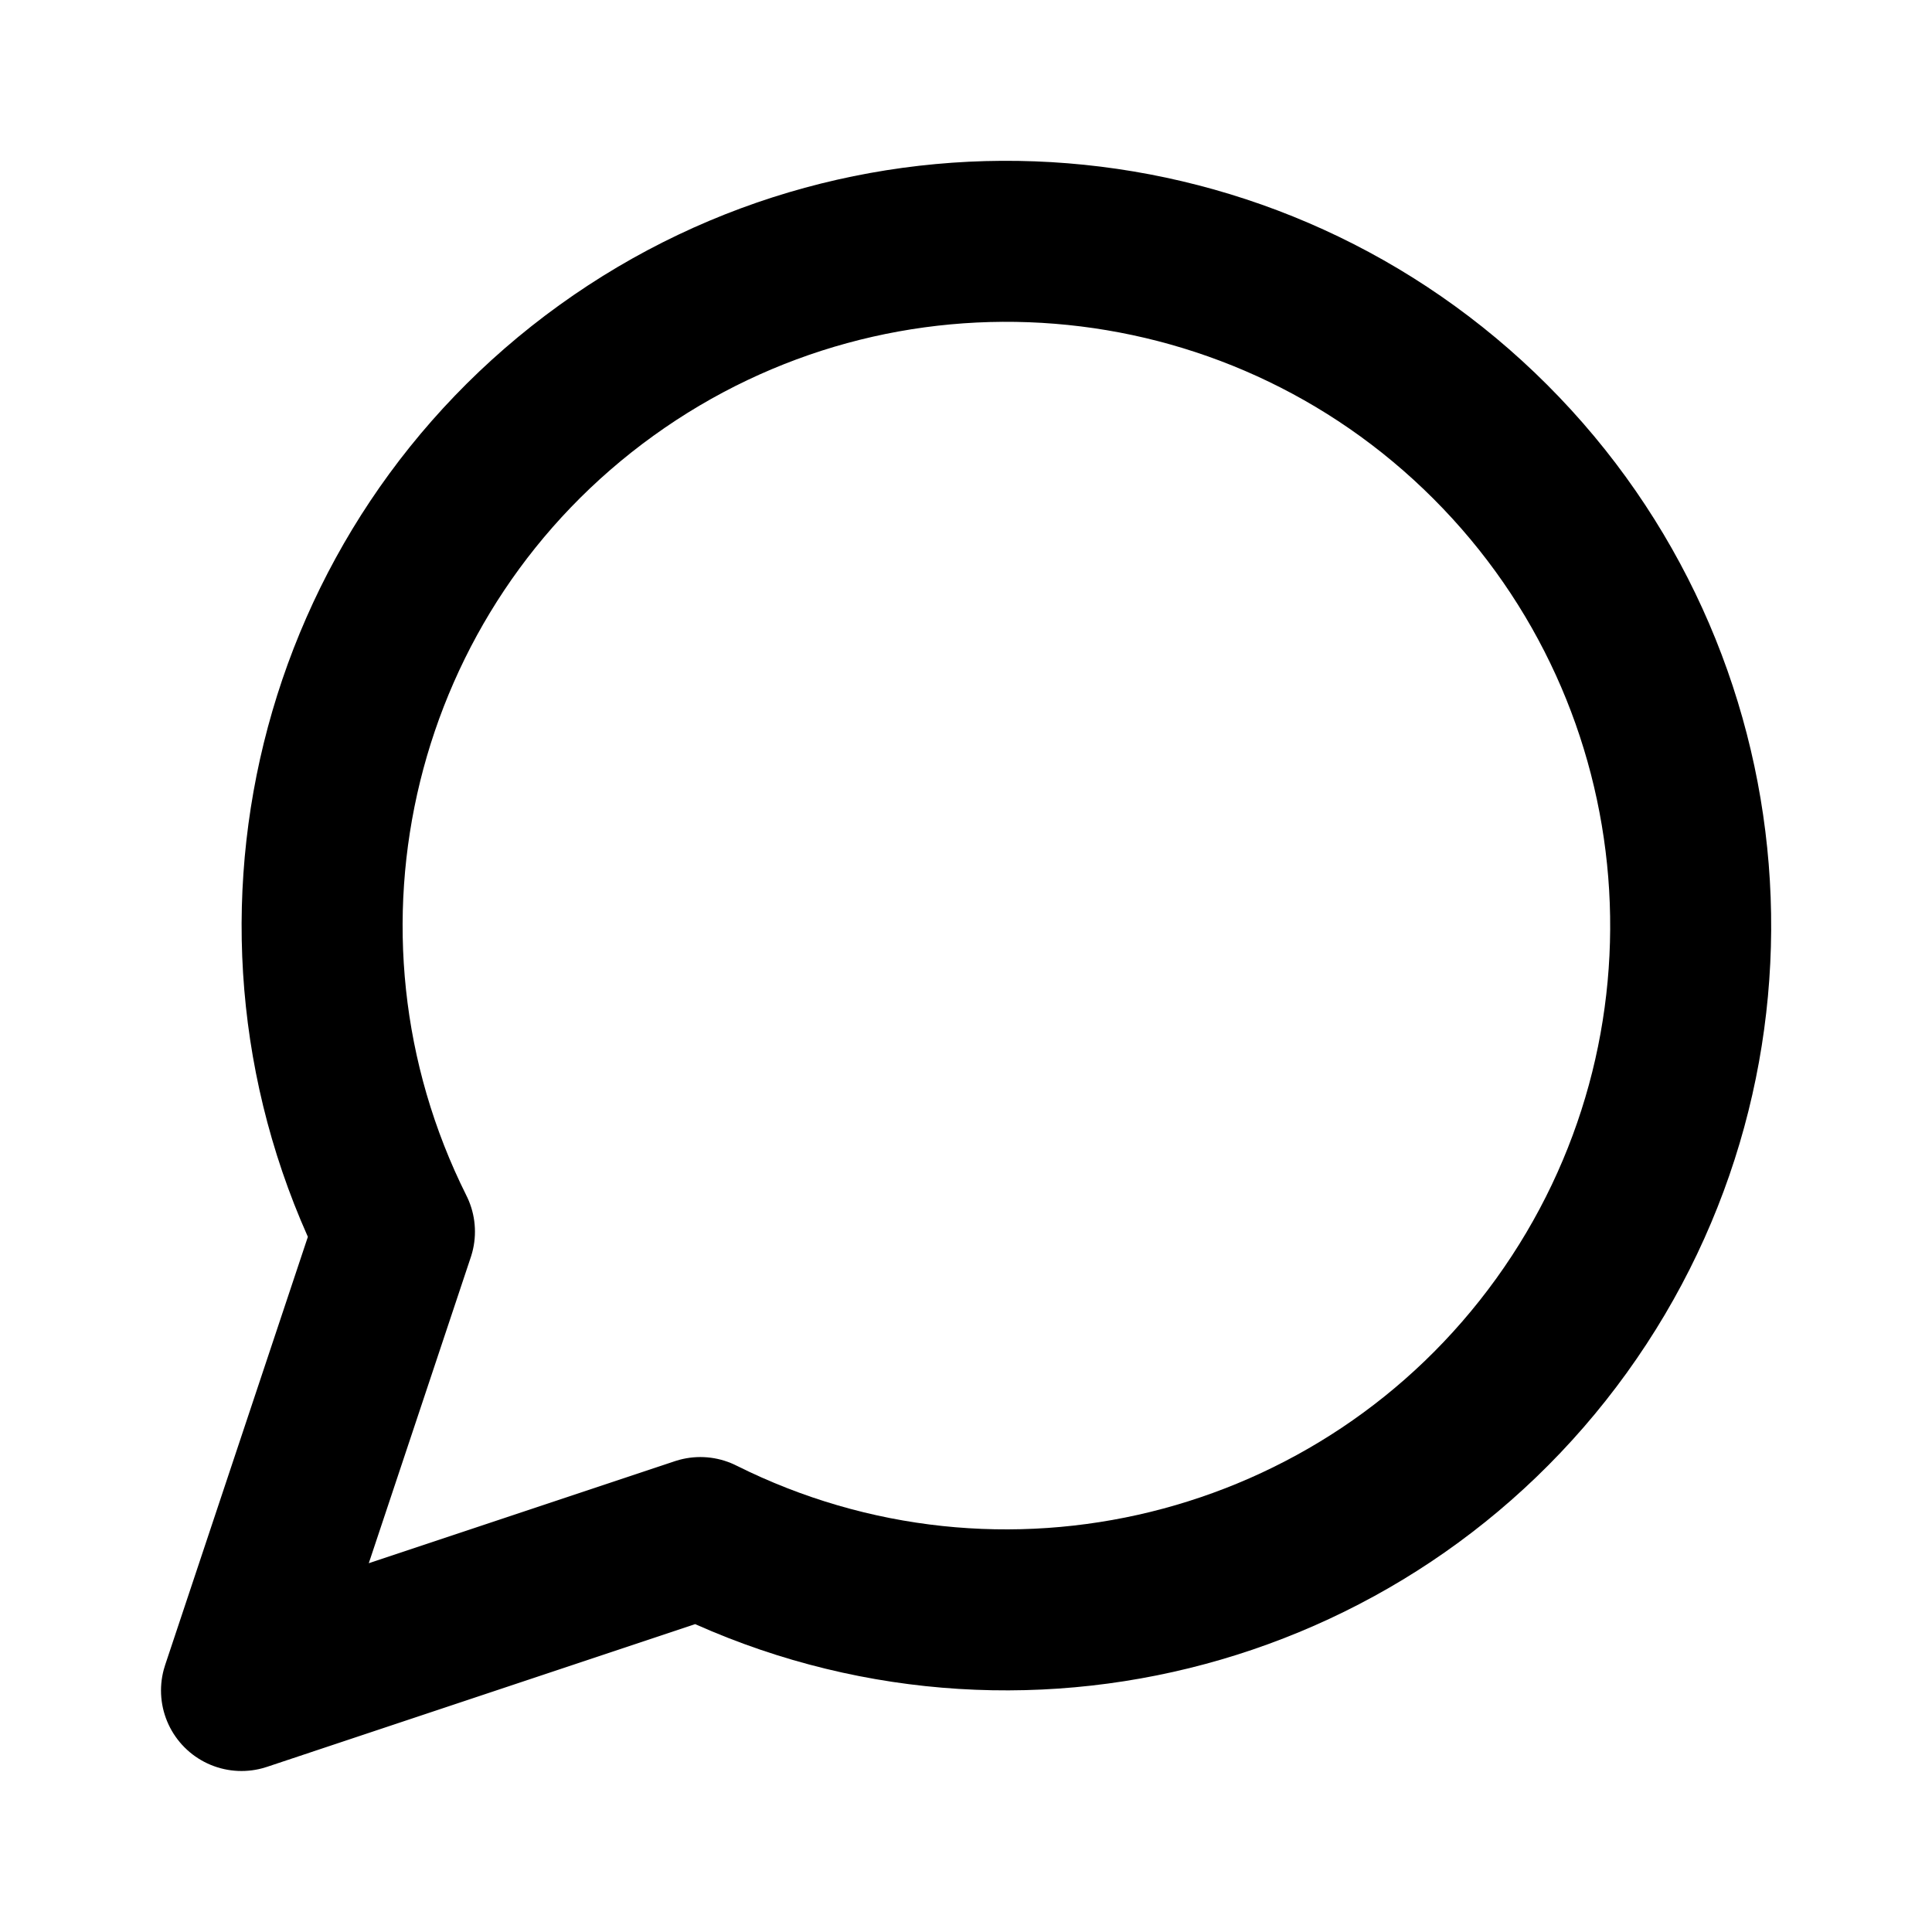
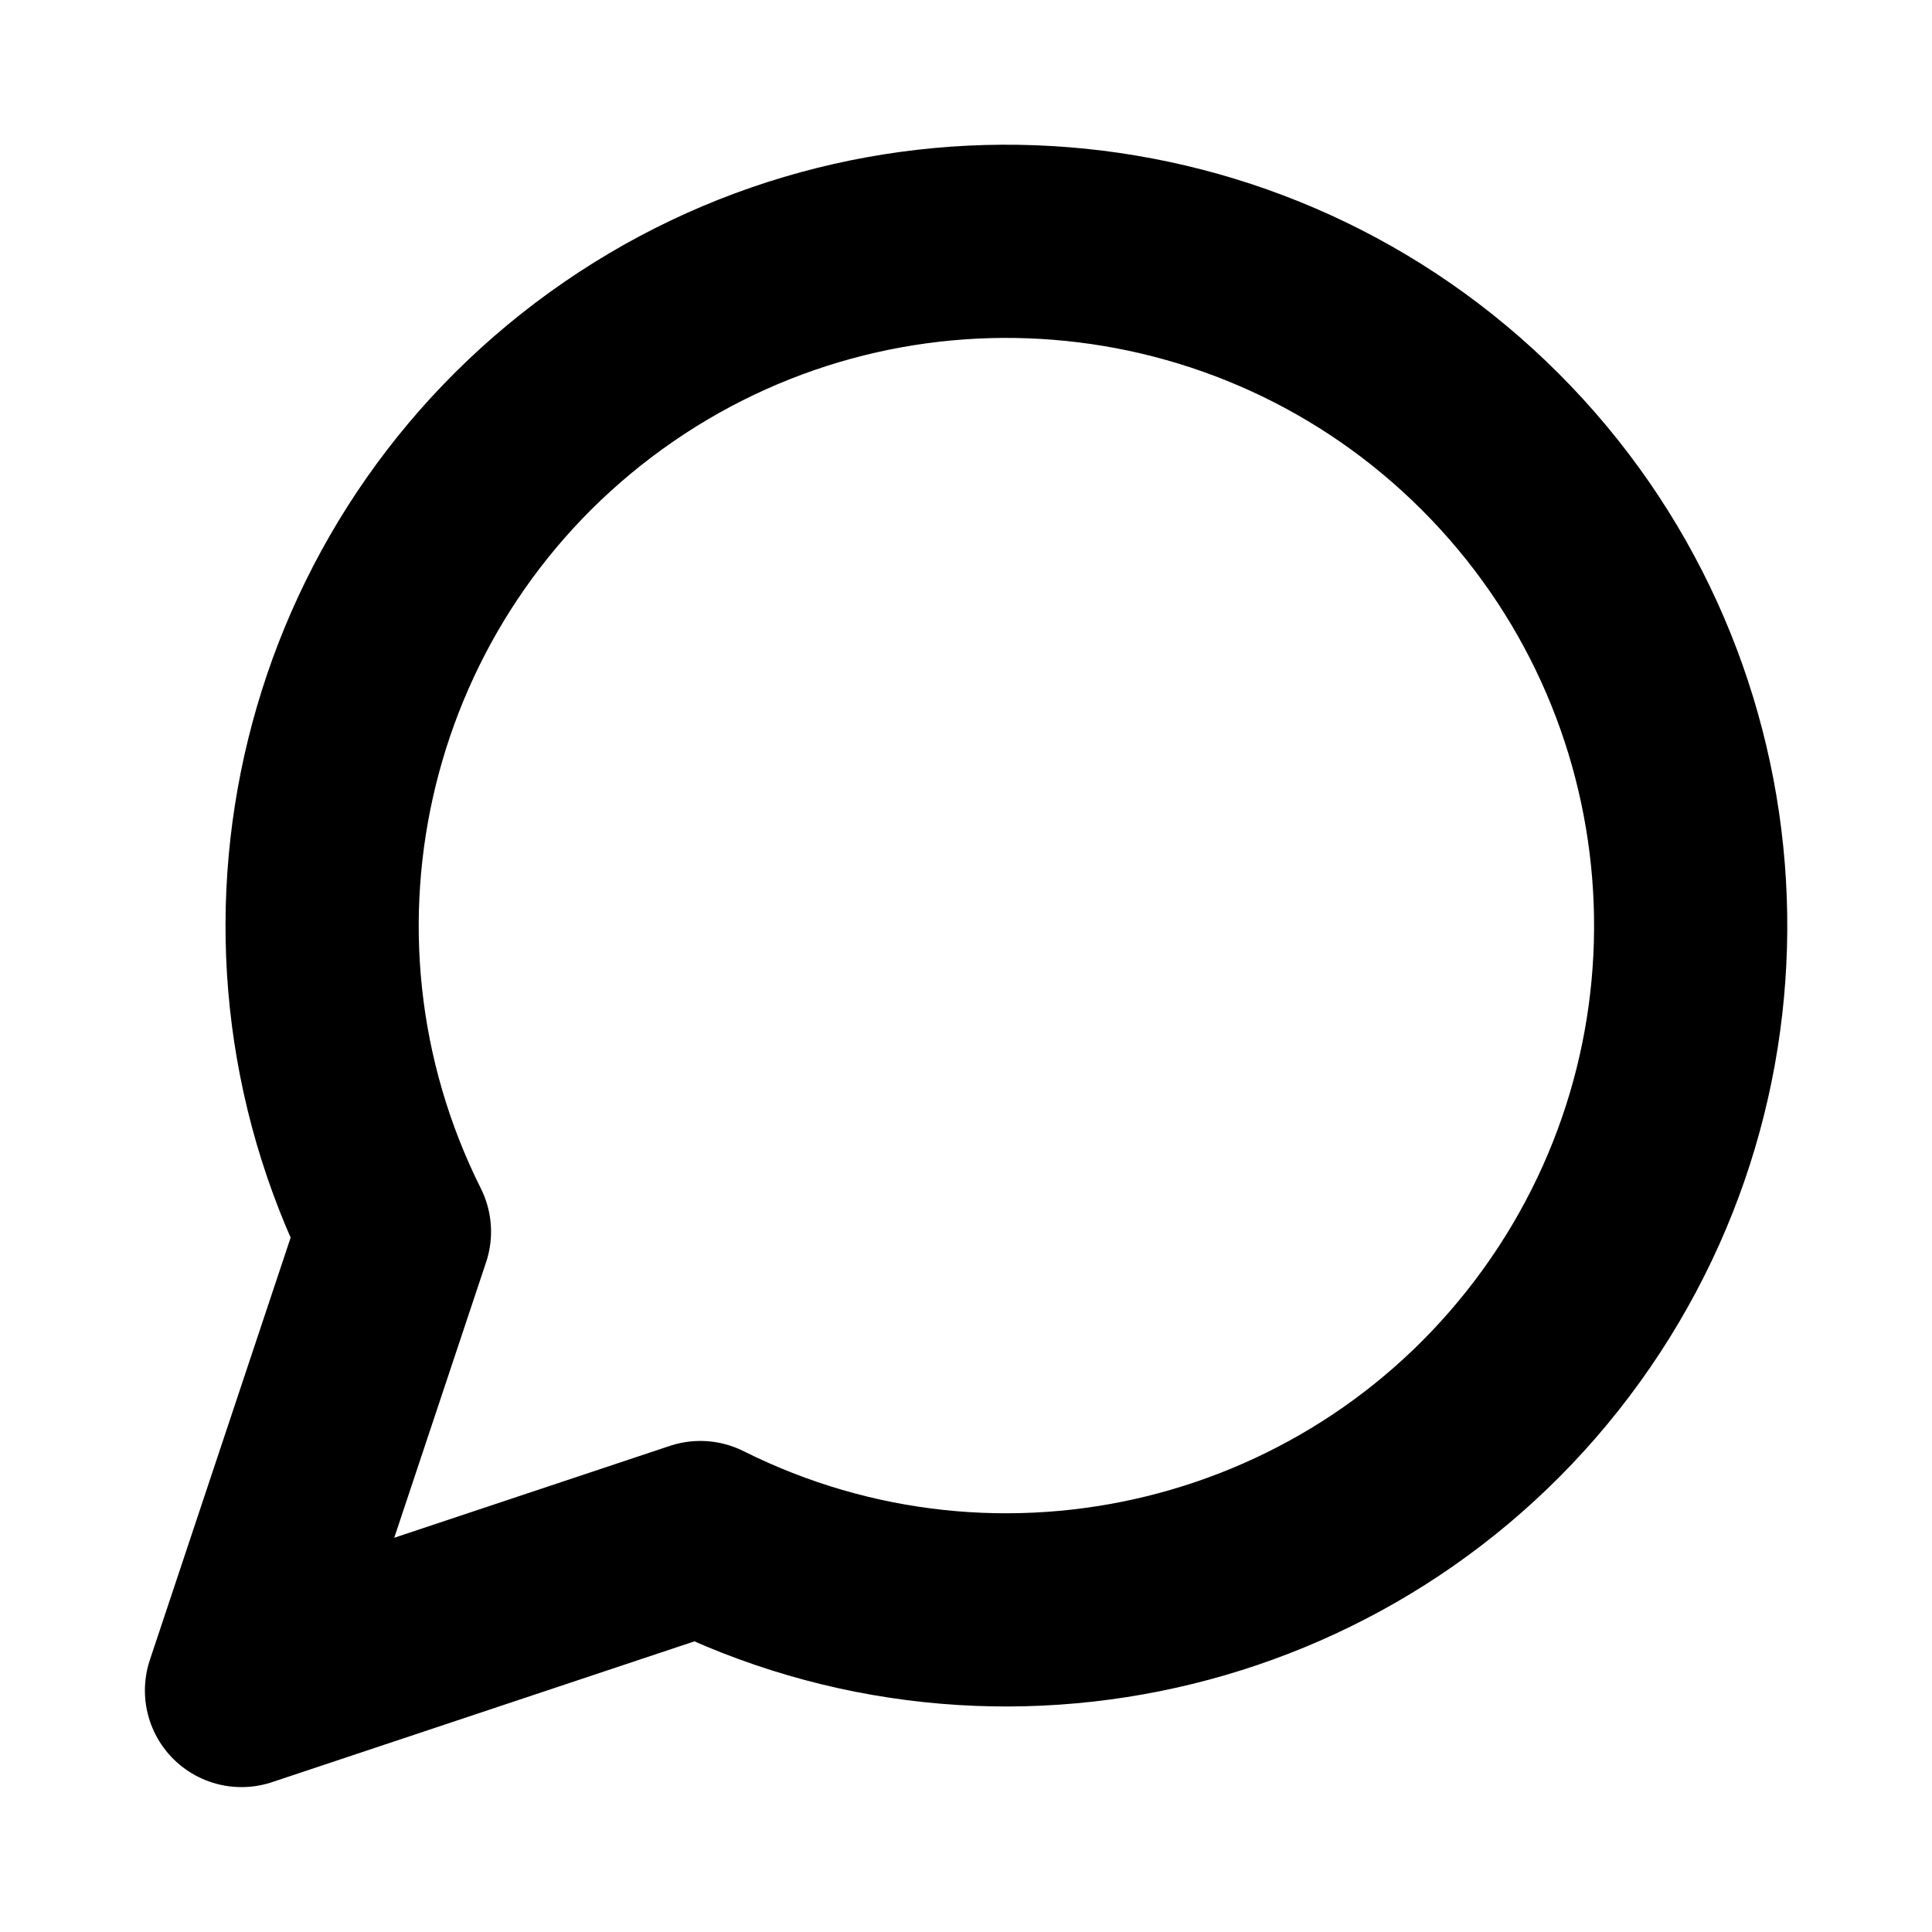
- <svg xmlns="http://www.w3.org/2000/svg" width="24" height="24" viewBox="0 0 24 24" fill="none" stroke="currentColor" stroke-width="2" stroke-linecap="round" stroke-linejoin="round" class="lucide lucide-message-circle">
+ <svg xmlns="http://www.w3.org/2000/svg" width="20" height="20" viewBox="0 0 24 24" fill="none" stroke="currentColor" stroke-width="2.4" stroke-linecap="round" stroke-linejoin="round" class="lucide lucide-message-circle">
  <path d="m3 21 1.9-5.7a8.5 8.5 0 1 1 3.8 3.8z" />
</svg>
